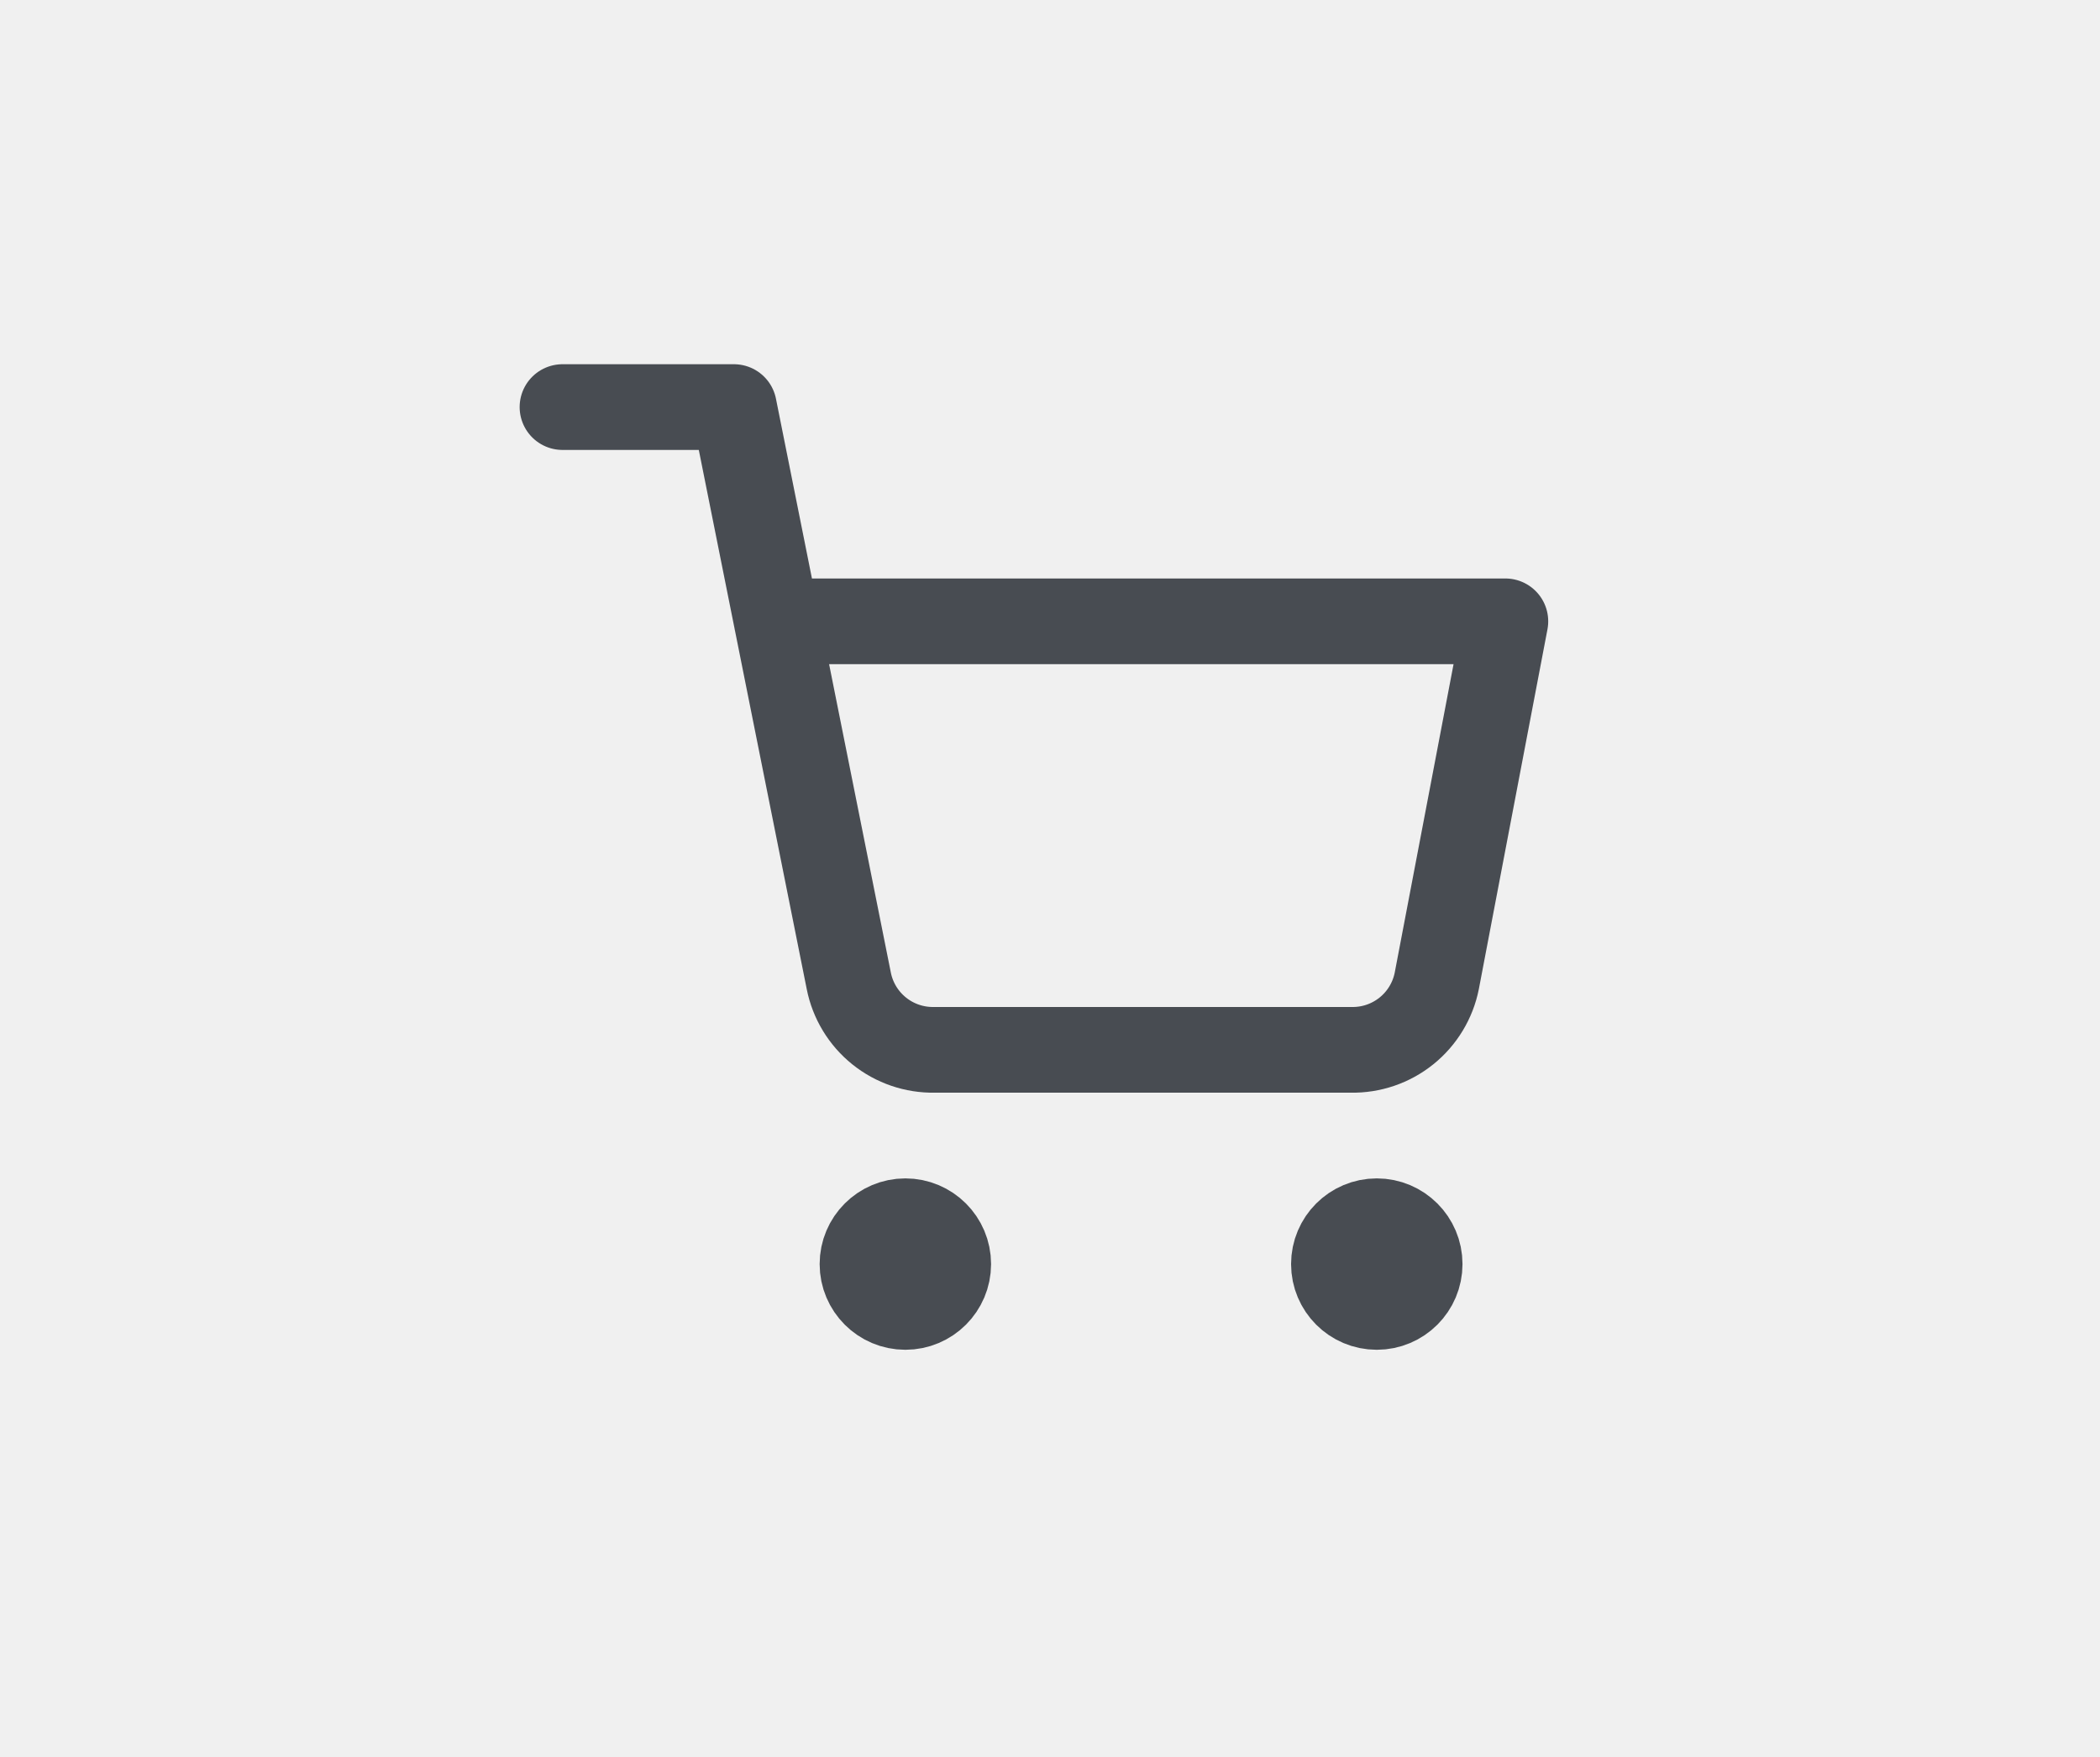
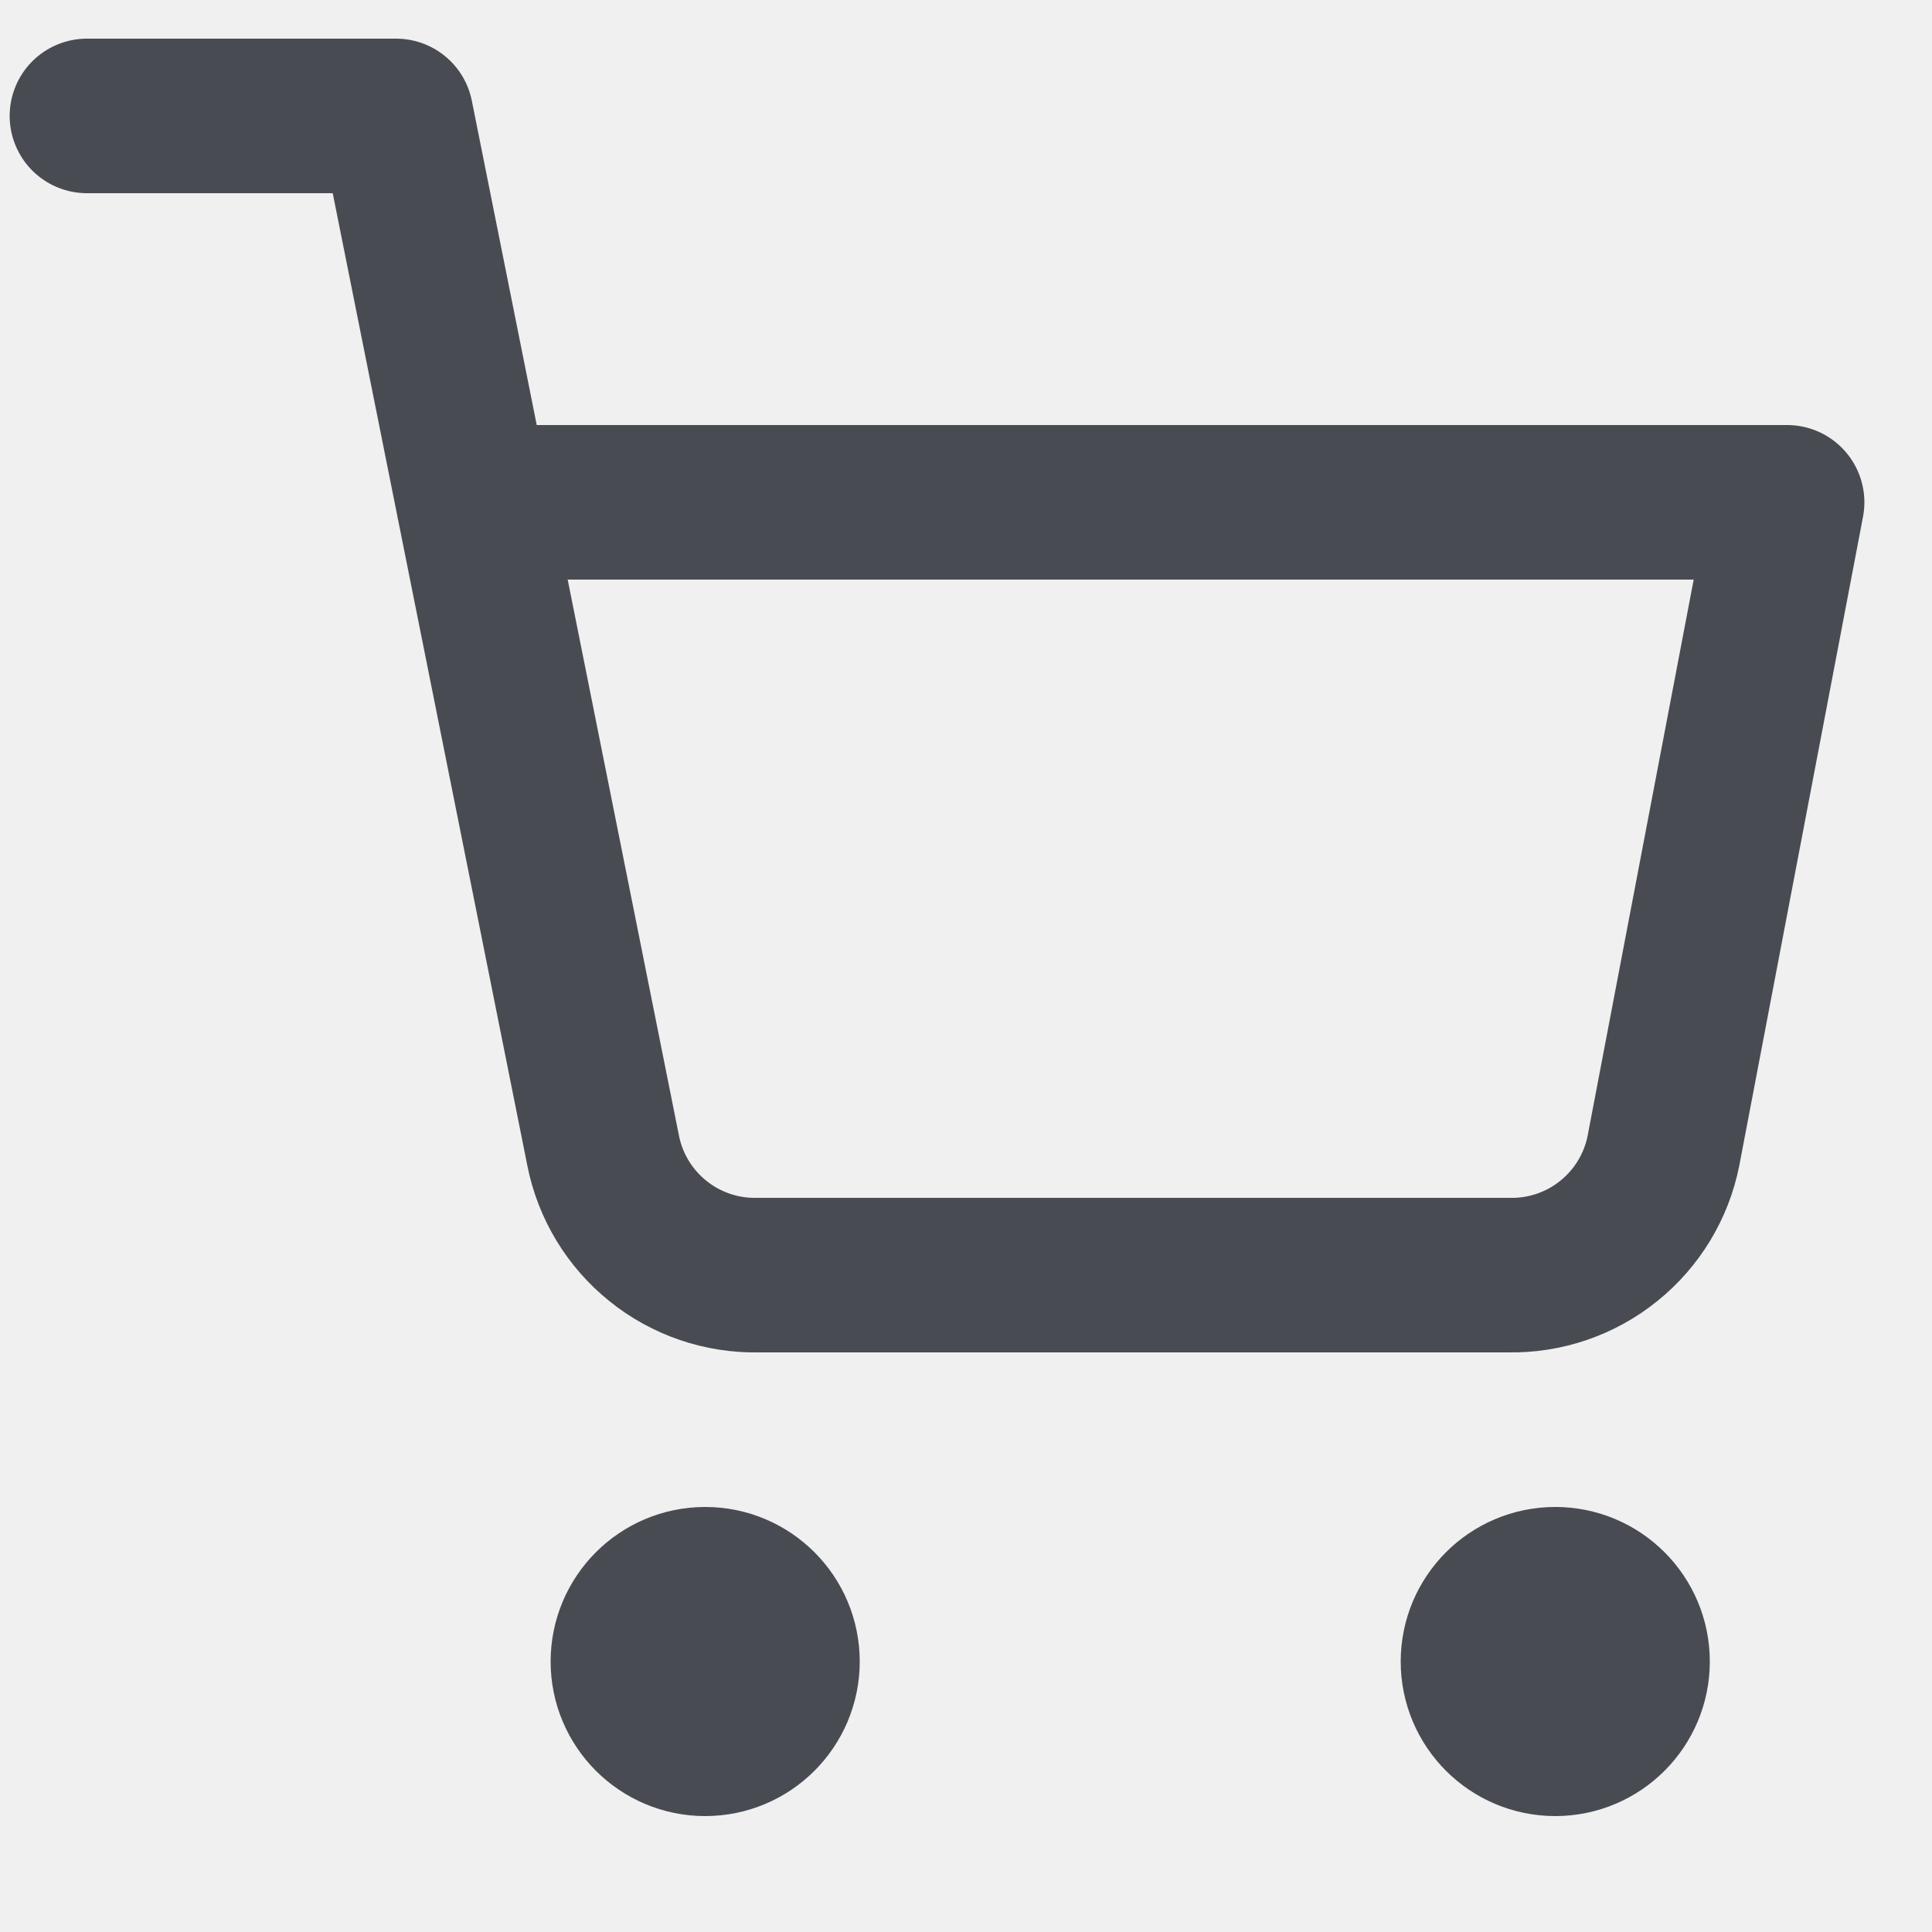
- <svg xmlns="http://www.w3.org/2000/svg" width="49" height="41" viewBox="0 0 49 41" fill="none">
-   <g clip-path="url(#clip0_111_3210)">
-     <path d="M21.125 30.5C21.677 30.5 22.125 30.052 22.125 29.5C22.125 28.948 21.677 28.5 21.125 28.5C20.573 28.5 20.125 28.948 20.125 29.5C20.125 30.052 20.573 30.5 21.125 30.5Z" stroke="#484C52" stroke-width="2" stroke-linecap="round" stroke-linejoin="round" />
-     <path d="M32.125 30.5C32.677 30.5 33.125 30.052 33.125 29.5C33.125 28.948 32.677 28.5 32.125 28.5C31.573 28.5 31.125 28.948 31.125 29.5C31.125 30.052 31.573 30.5 32.125 30.5Z" stroke="#484C52" stroke-width="2" stroke-linecap="round" stroke-linejoin="round" />
-     <path d="M13.125 9.5H17.125L19.805 22.89C19.896 23.35 20.147 23.764 20.512 24.058C20.878 24.353 21.336 24.509 21.805 24.5H31.525C31.994 24.509 32.452 24.353 32.818 24.058C33.183 23.764 33.434 23.35 33.525 22.89L35.125 14.5H18.125" stroke="#484C52" stroke-width="2" stroke-linecap="round" stroke-linejoin="round" />
+ <svg xmlns="http://www.w3.org/2000/svg" width="25" height="25" viewBox="0 0 25 25" fill="none">
+   <g id="8666616_shopping_cart_icon 1" clip-path="url(#clip0_111_3211)">
+     <path id="Vector" d="M9.125 22.5C9.677 22.5 10.125 22.052 10.125 21.5C10.125 20.948 9.677 20.5 9.125 20.5C8.573 20.5 8.125 20.948 8.125 21.5C8.125 22.052 8.573 22.5 9.125 22.5Z" stroke="#484C52" stroke-width="2" stroke-linecap="round" stroke-linejoin="round" />
+     <path id="Vector_2" d="M20.125 22.5C20.677 22.5 21.125 22.052 21.125 21.5C21.125 20.948 20.677 20.5 20.125 20.5C19.573 20.5 19.125 20.948 19.125 21.5C19.125 22.052 19.573 22.5 20.125 22.5Z" stroke="#484C52" stroke-width="2" stroke-linecap="round" stroke-linejoin="round" />
+     <path id="Vector_3" d="M1.125 1.5H5.125L7.805 14.89C7.896 15.35 8.147 15.764 8.513 16.058C8.878 16.353 9.336 16.509 9.805 16.5H19.525C19.994 16.509 20.452 16.353 20.817 16.058C21.183 15.764 21.434 15.35 21.525 14.89L23.125 6.5H6.125" stroke="#484C52" stroke-width="2" stroke-linecap="round" stroke-linejoin="round" />
  </g>
  <defs>
-     <clipPath id="clip0_111_3210">
-       <rect width="24" height="24" fill="white" transform="translate(12.125 8.5)" />
+     <clipPath id="clip0_111_3211">
+       <rect width="24" height="24" fill="white" transform="translate(0.125 0.5)" />
    </clipPath>
  </defs>
</svg>
